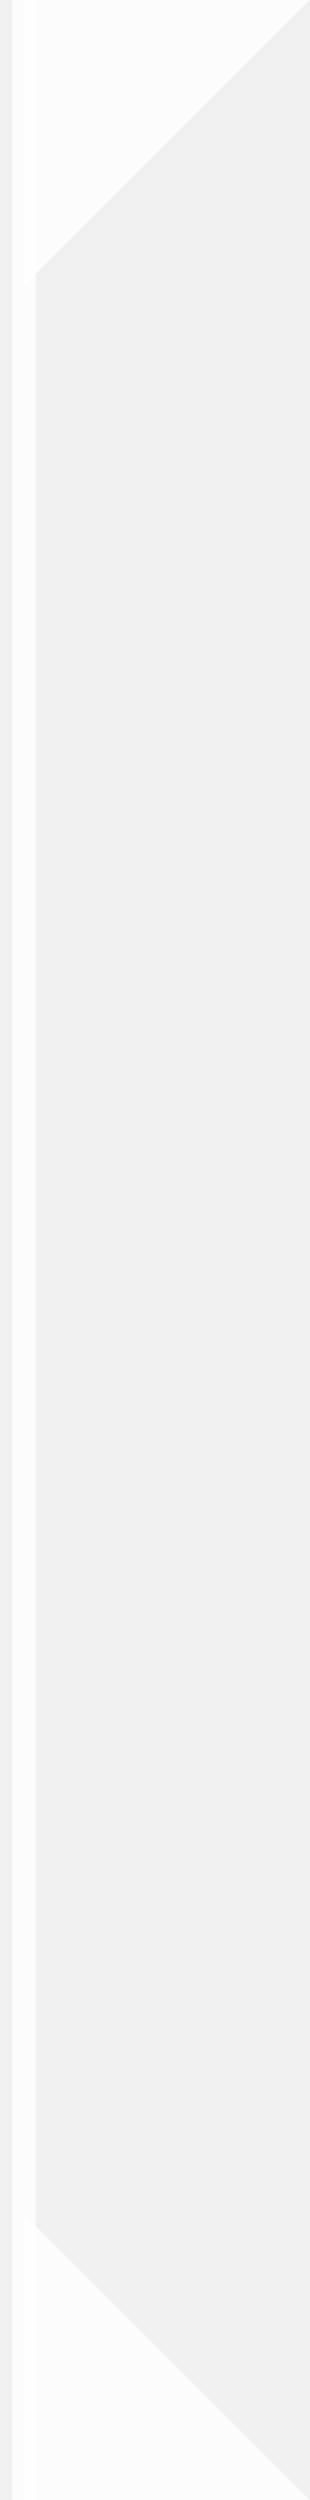
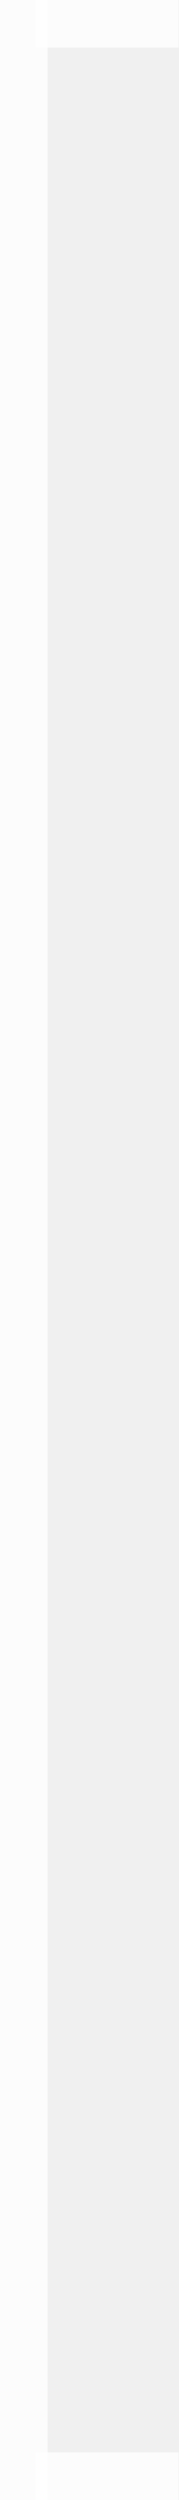
- <svg xmlns="http://www.w3.org/2000/svg" width="13" height="105" viewBox="0 0 13 105">
-   <g data-name="그룹 9502">
-     <path data-name="패스 1443" d="M0 0v12L12 0z" transform="translate(1)" style="fill:#fff;opacity:0.8" />
-     <path data-name="패스 1444" d="M0 0v12L12 0z" transform="rotate(-90 53 52)" style="fill:#fff;opacity:0.8" />
-     <path data-name="선 24" transform="translate(1)" style="fill:none;stroke:#fff;opacity:0.8;stroke-width:1px" d="M0 0v105" />
+ <svg xmlns="http://www.w3.org/2000/svg" width="7.5" height="105" viewBox="0 0 7.5 105">
+   <g data-name="그룹 10420">
+     <path data-name="선 24" transform="translate(1)" style="fill:none;stroke:#fff;opacity:0.8;stroke-width:2px" d="M0 0v105" />
+     <path data-name="사각형 2505" transform="rotate(90 -47.75 55.25)" style="fill:#fff;opacity:0.8;" d="M0 0h2v6H0z" />
+     <path data-name="사각형 2506" transform="rotate(90 3.75 3.75)" style="fill:#fff;opacity:0.8;" d="M0 0h2v6H0z" />
  </g>
</svg>
